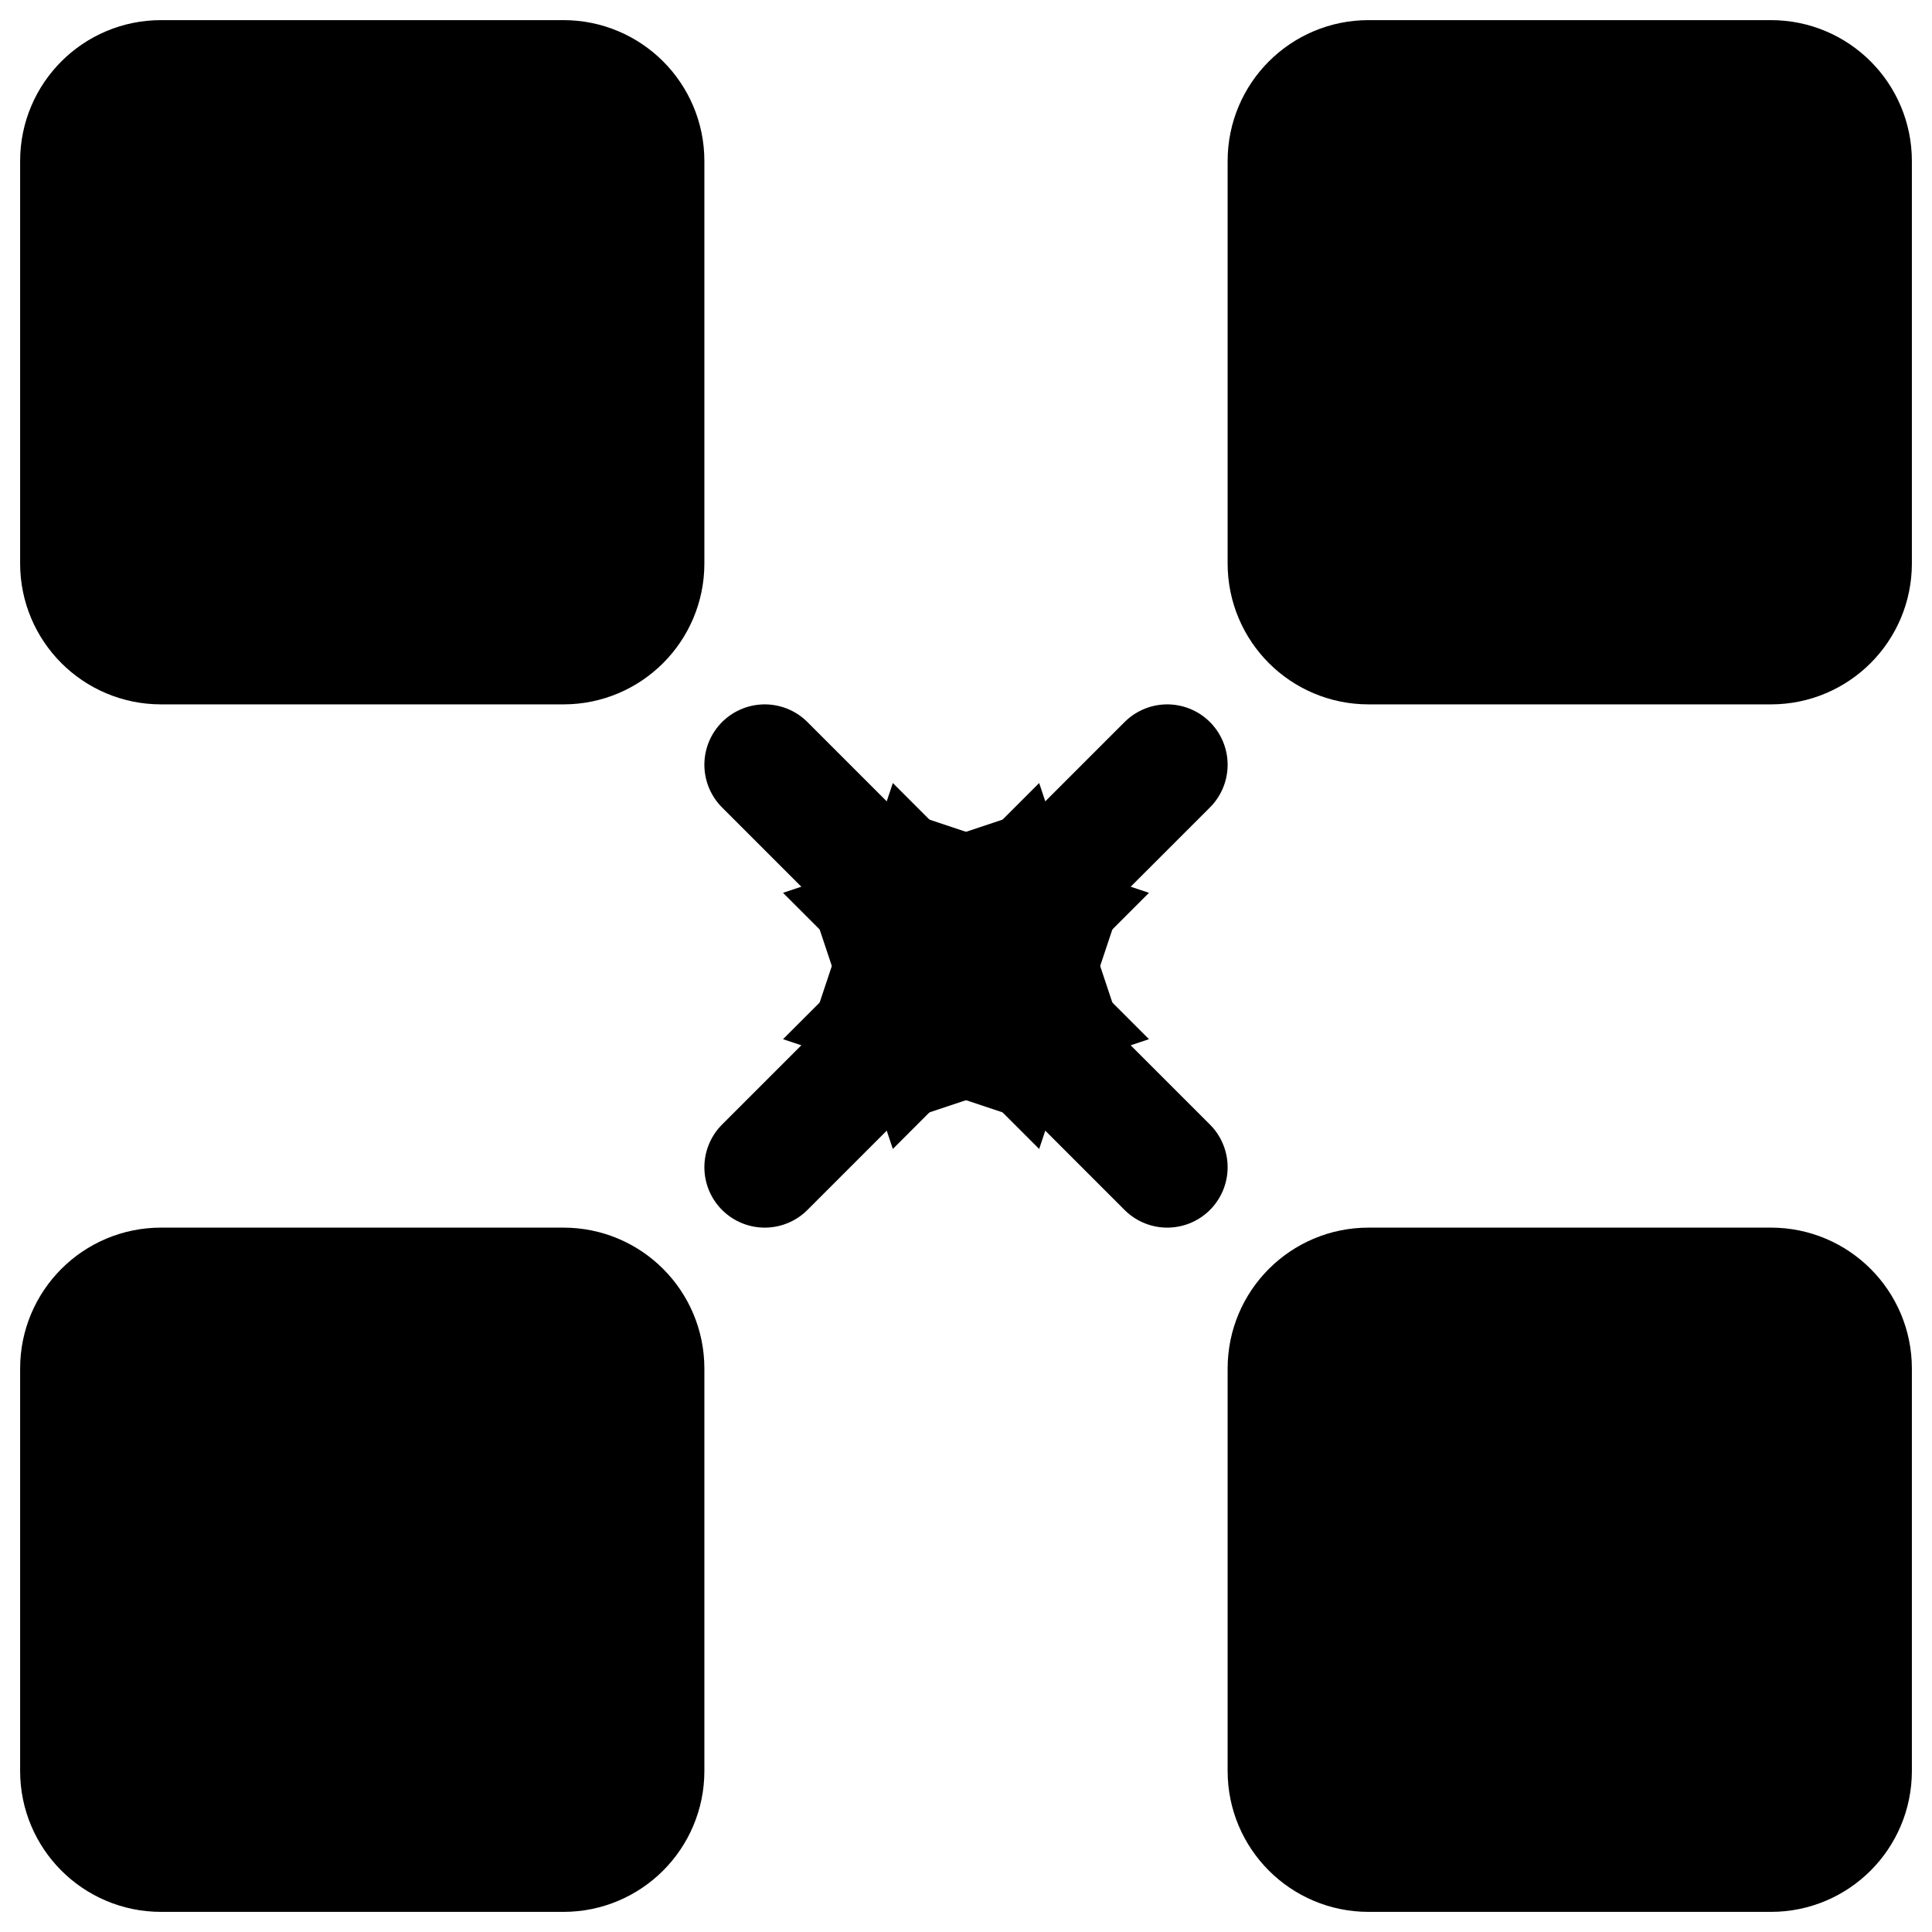
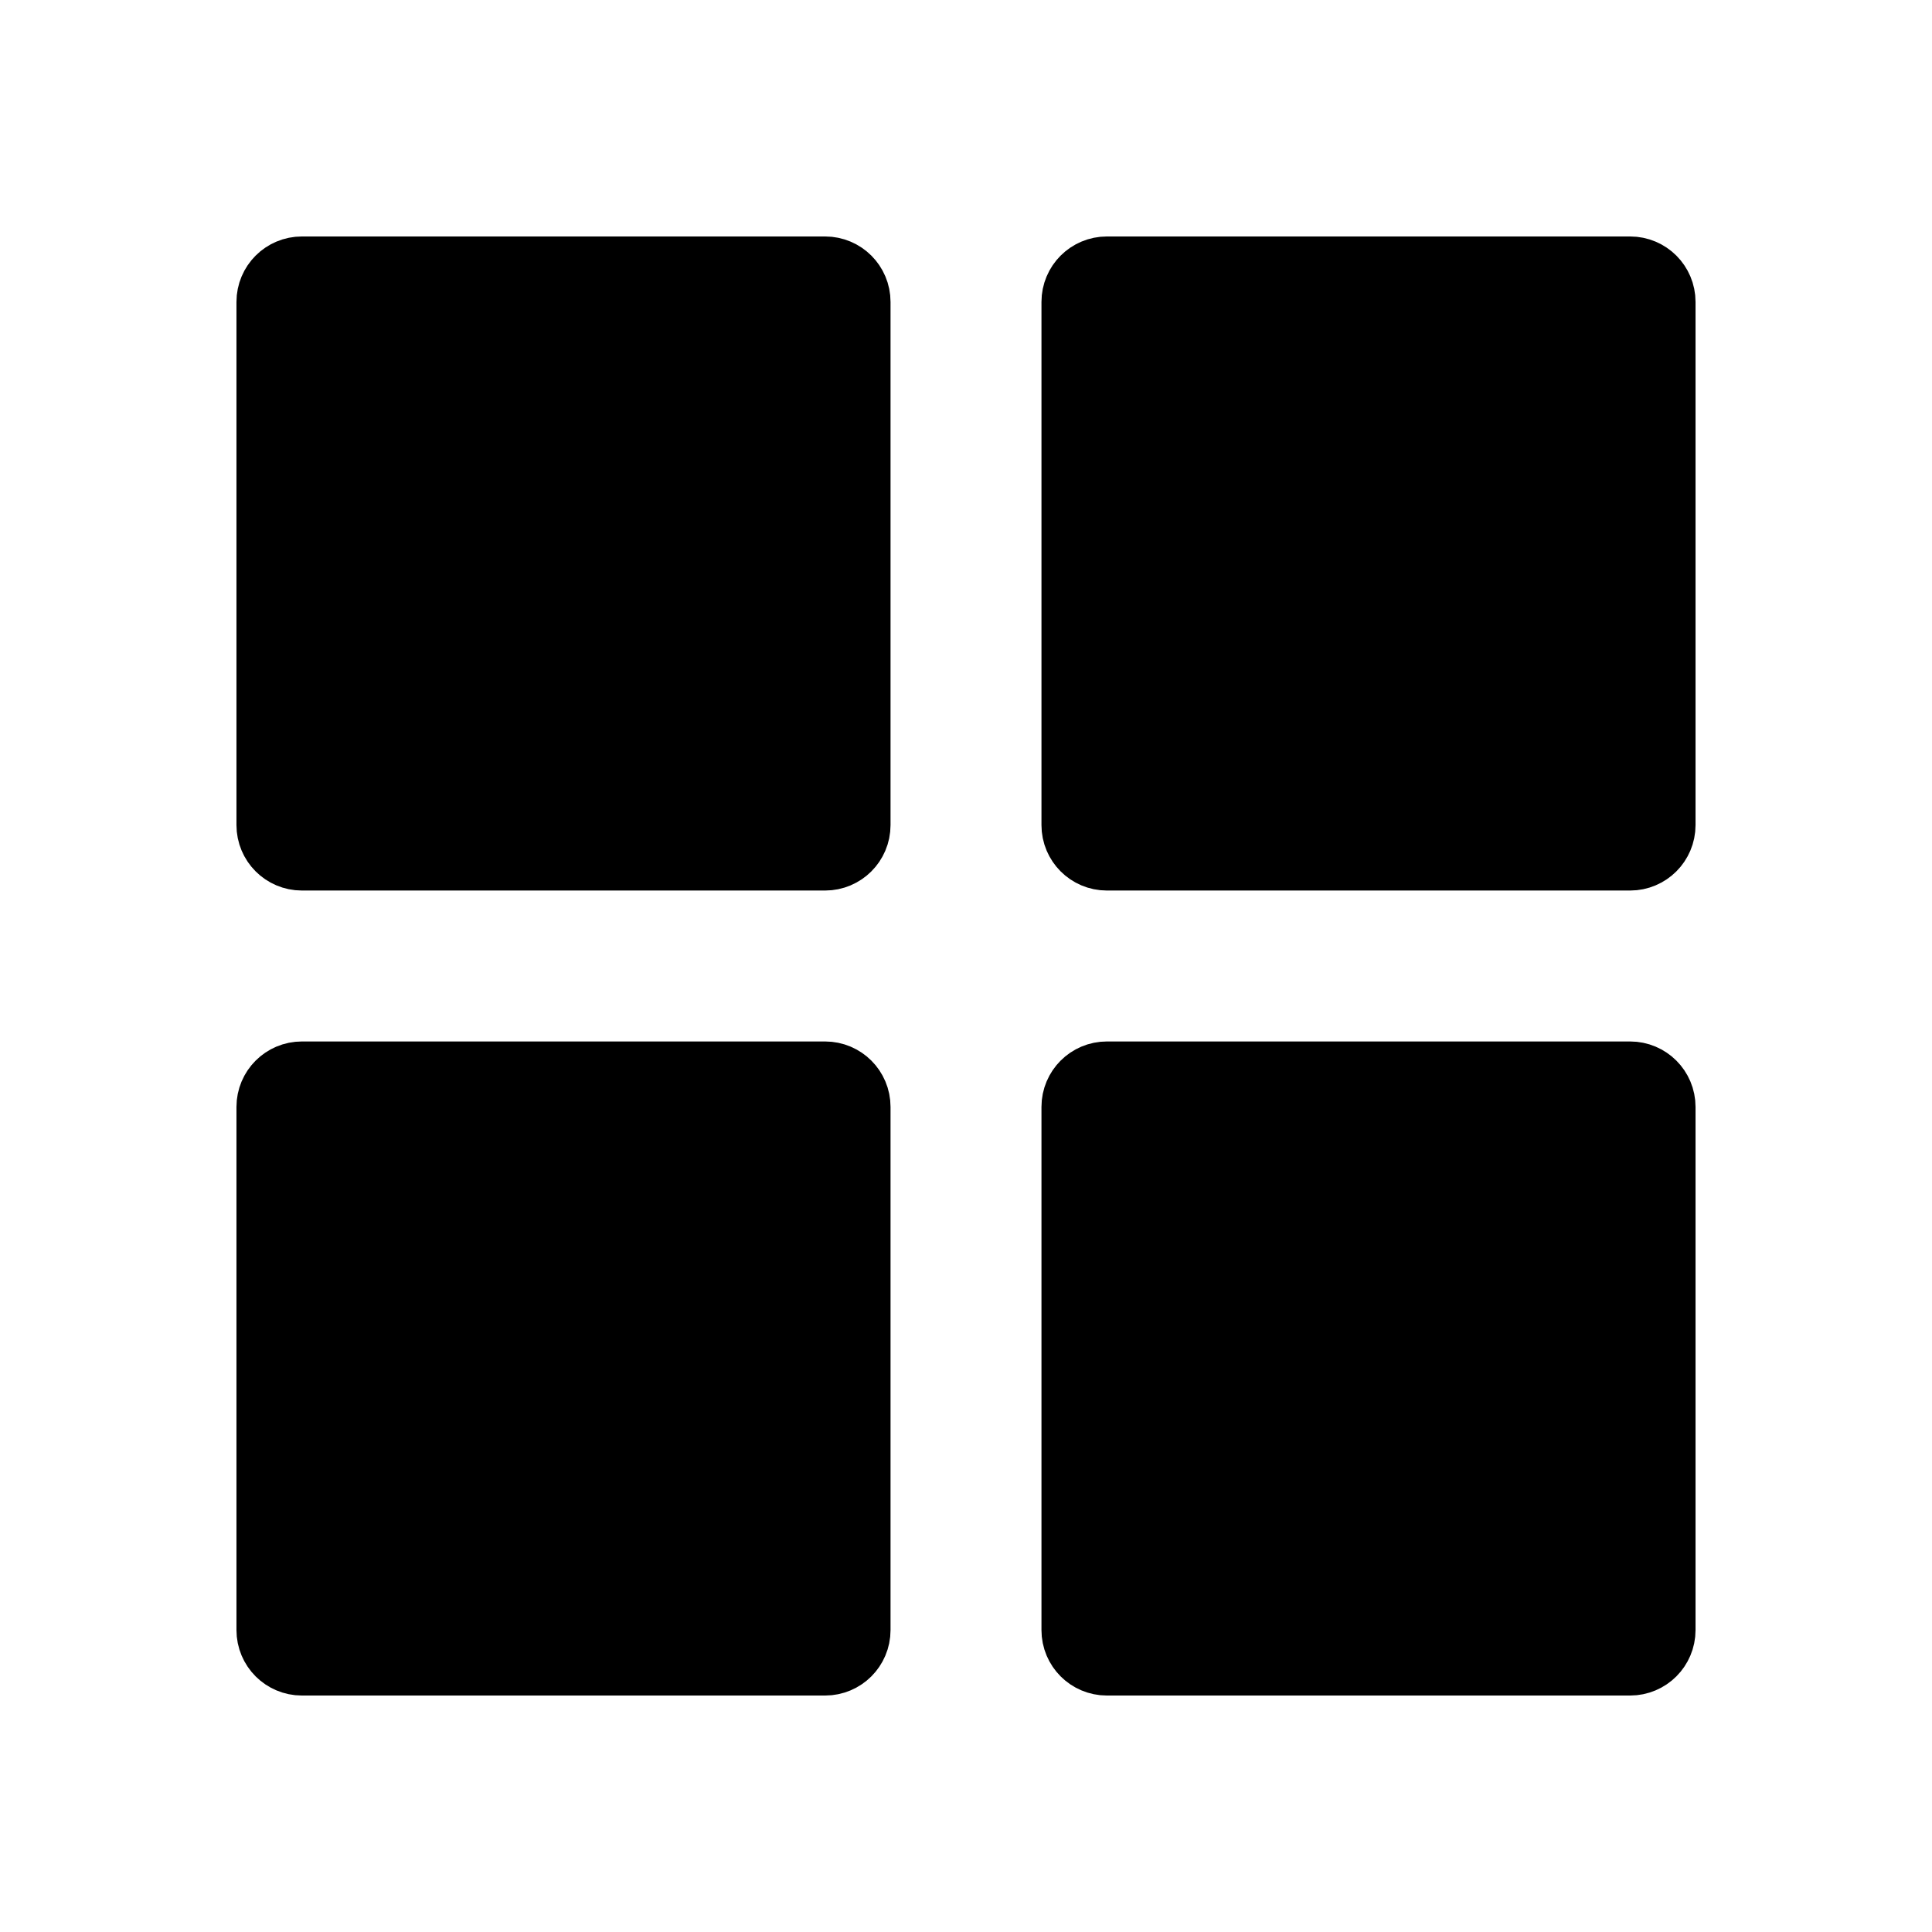
- <svg xmlns="http://www.w3.org/2000/svg" viewBox="0 0 24 24" fill="none" stroke="currentColor" stroke-width="1.5" stroke-linecap="round" stroke-linejoin="round">
-   <defs>
-     <marker id="tip" viewBox="0 0 8 8" refX="8" refY="4" markerWidth="3" markerHeight="3" orient="auto-start-reverse">
-       <path d="M0,0 L8,4 L0,8z" fill="currentColor" stroke="none" />
-     </marker>
-   </defs>
-   <rect x="1" y="1" width="7" height="7" rx="1" fill="currentColor" />
-   <rect x="16" y="1" width="7" height="7" rx="1" fill="currentColor" />
-   <rect x="1" y="16" width="7" height="7" rx="1" fill="currentColor" />
-   <rect x="16" y="16" width="7" height="7" rx="1" fill="currentColor" />
-   <line x1="9.5" y1="9.5" x2="14.5" y2="14.5" marker-start="url(#tip)" marker-end="url(#tip)" />
-   <line x1="14.5" y1="9.5" x2="9.5" y2="14.5" marker-start="url(#tip)" marker-end="url(#tip)" />
+ <svg xmlns="http://www.w3.org/2000/svg" width="24" height="24" viewBox="0 0 24 24" fill="none" stroke="currentColor" stroke-width="1.125" stroke-linecap="round" stroke-linejoin="round">
+   <rect x="3.5" y="3.5" width="7" height="7" rx=".25" fill="currentColor" />
+   <rect x="13.5" y="3.5" width="7" height="7" rx=".25" fill="currentColor" />
+   <rect x="3.5" y="13.5" width="7" height="7" rx=".25" fill="currentColor" />
+   <rect x="13.5" y="13.5" width="7" height="7" rx=".25" fill="currentColor" />
</svg>
